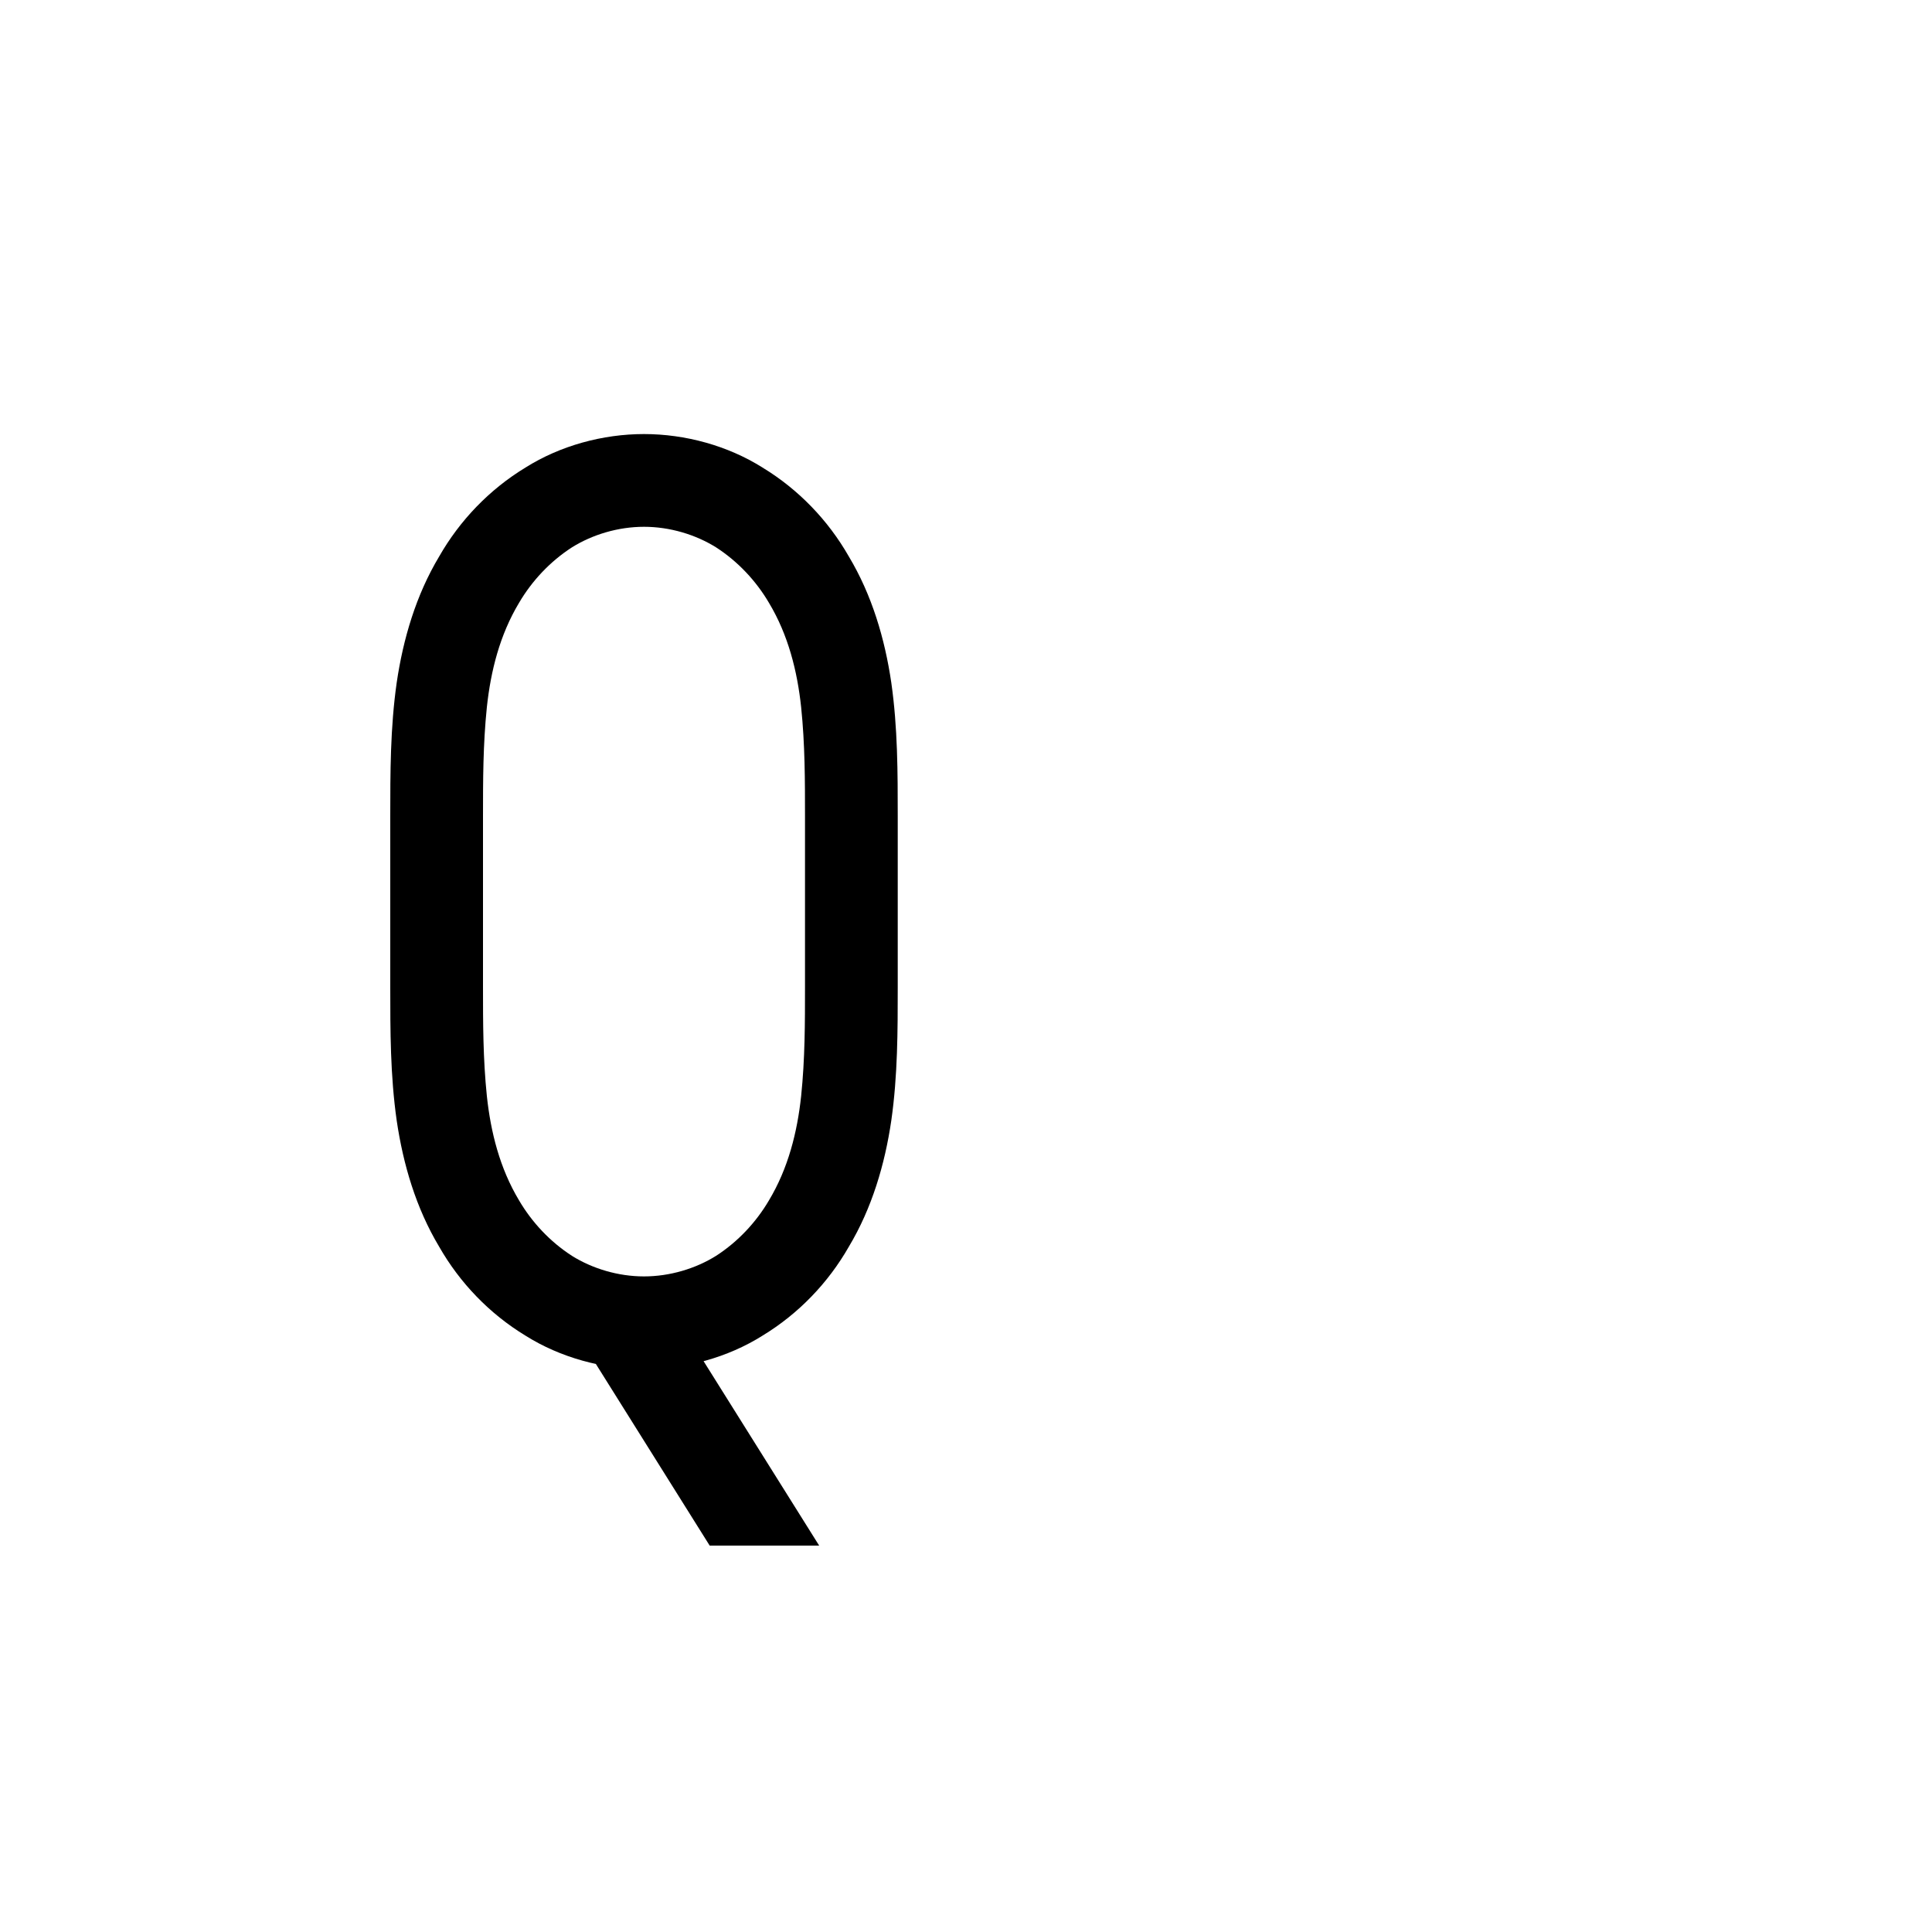
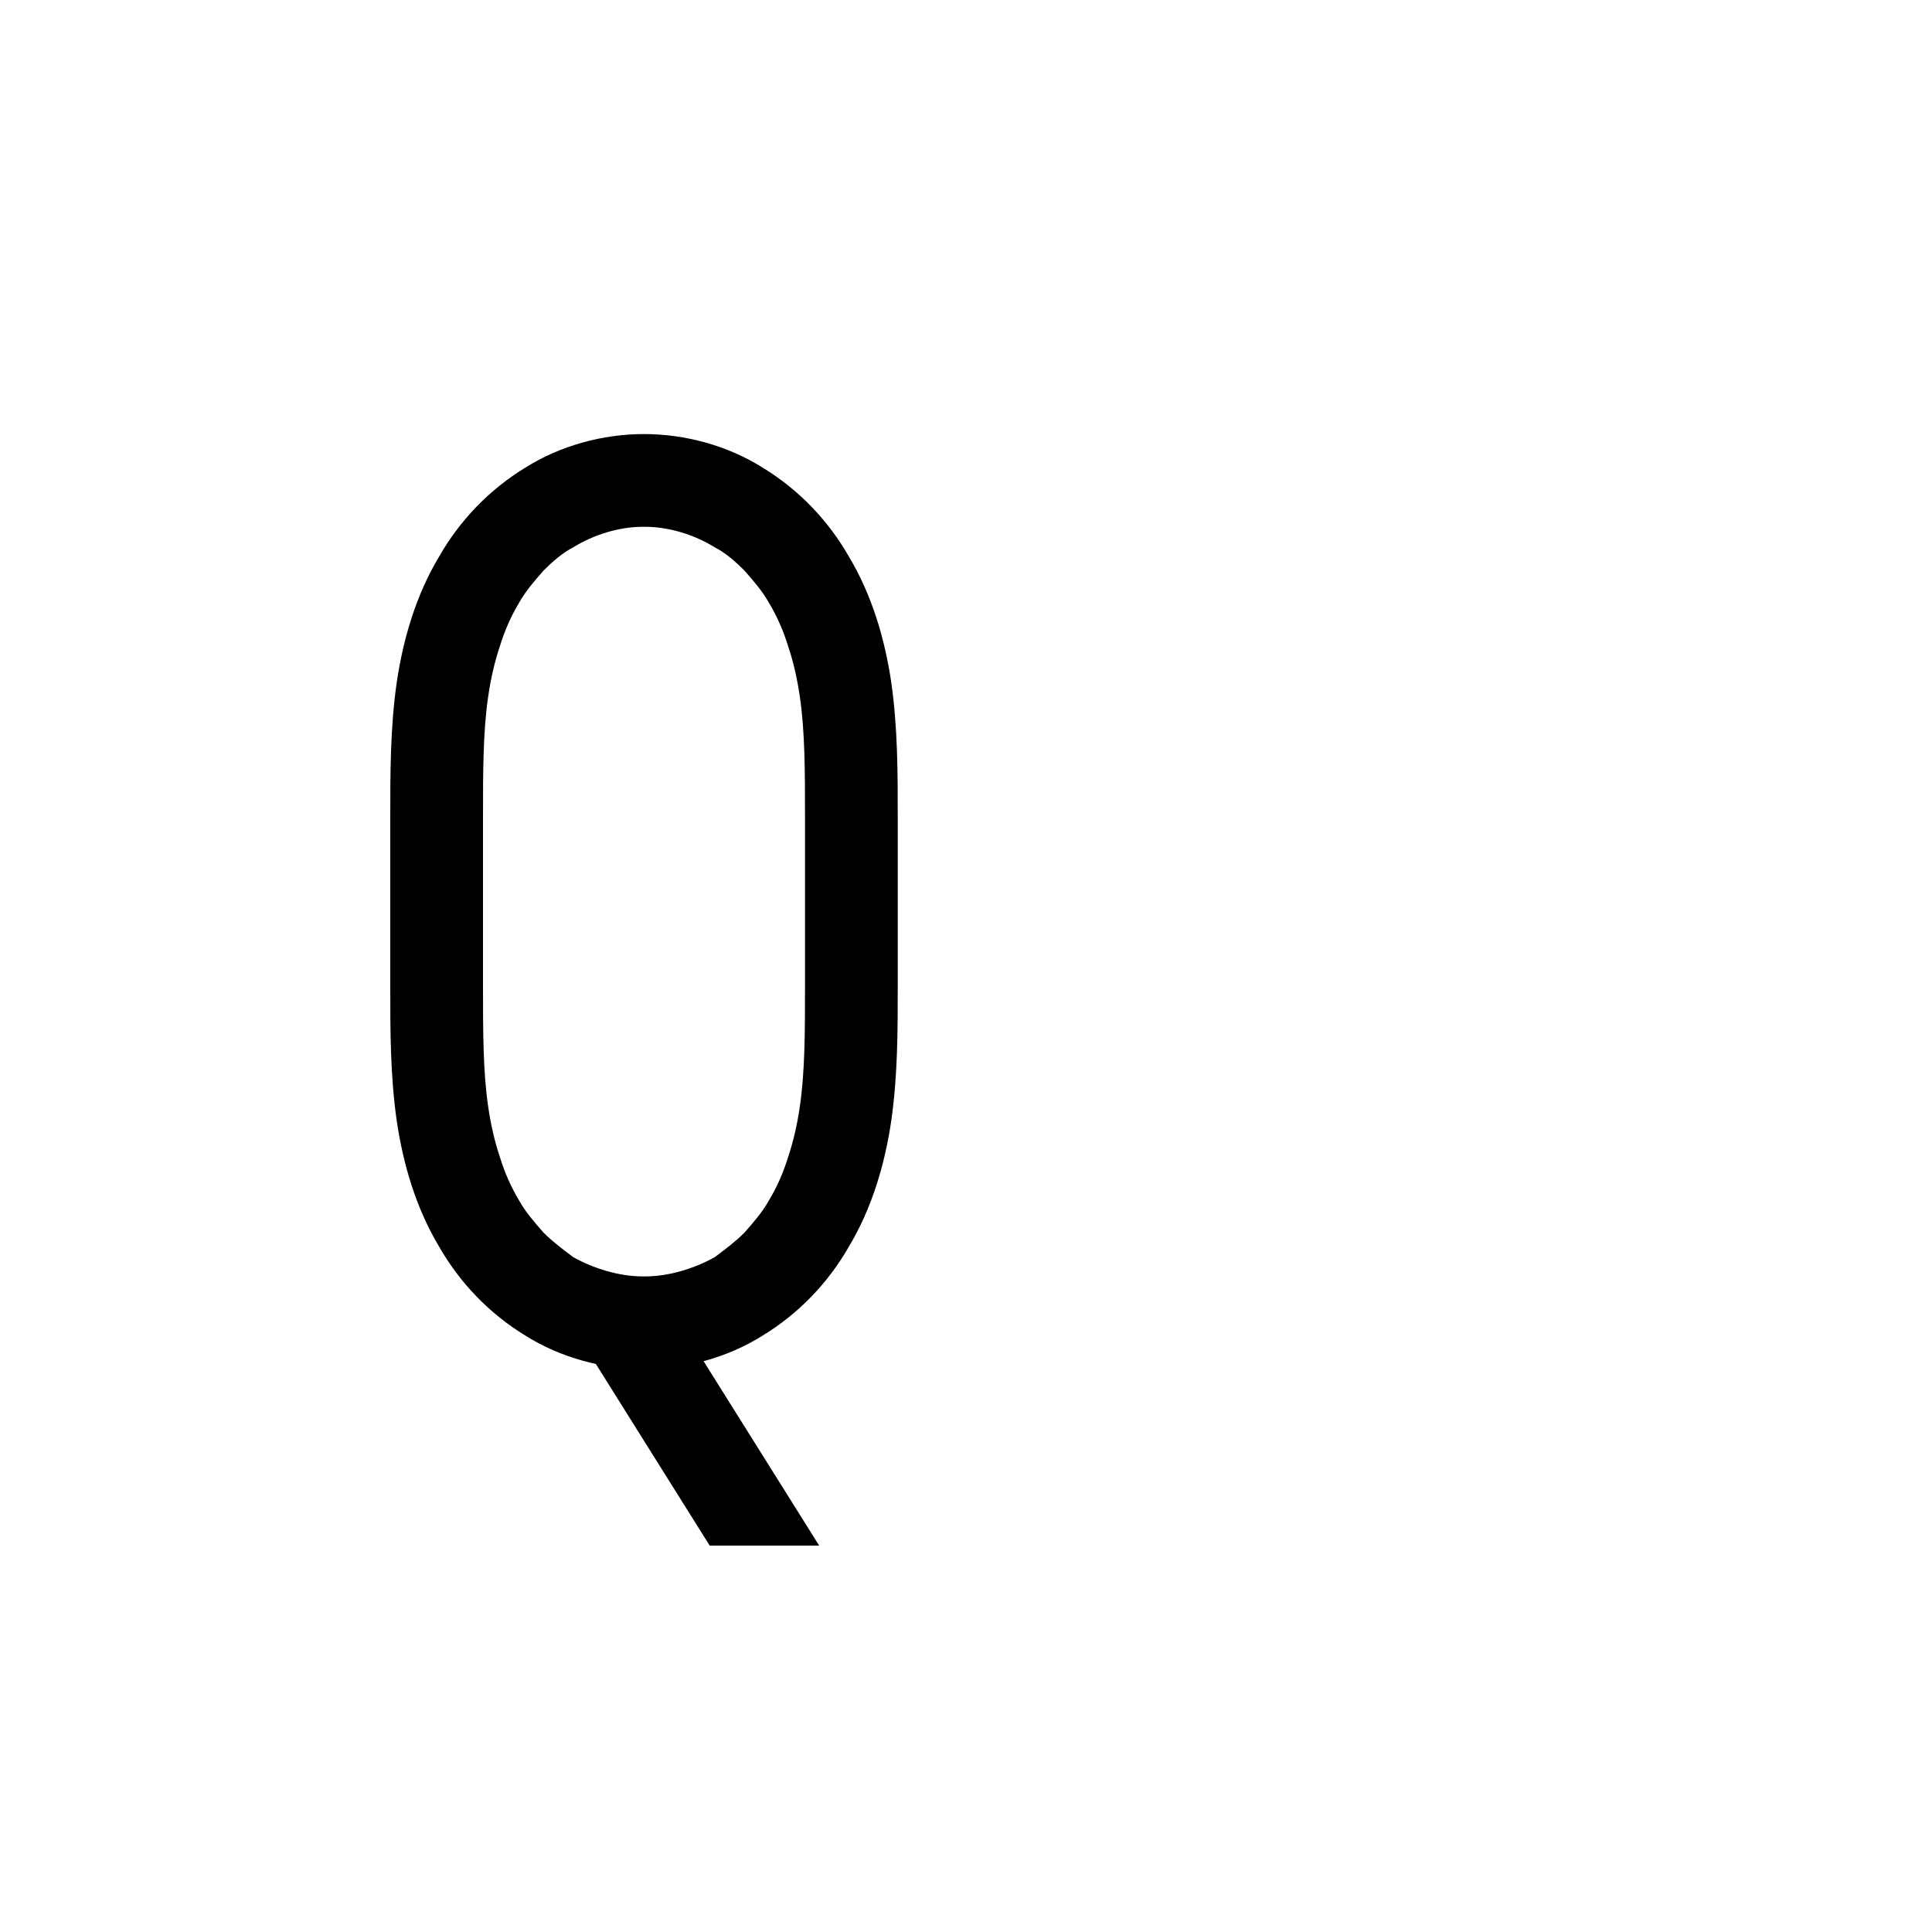
<svg xmlns="http://www.w3.org/2000/svg" viewBox="-0.25 -1.05 1.5 1.5">
-   <path d="M 0.347 -0.582 C 0.337 -0.599  0.323 -0.614  0.306 -0.625 C 0.29 -0.635  0.27 -0.641  0.25 -0.641 C 0.23 -0.641  0.21 -0.635  0.194 -0.625 C 0.177 -0.614  0.163 -0.599  0.153 -0.582 C 0.138 -0.557  0.131 -0.529  0.128 -0.501 C 0.125 -0.472  0.125 -0.444  0.125 -0.416 L 0.125 -0.284 C 0.125 -0.256  0.125 -0.228  0.128 -0.199 C 0.131 -0.171  0.138 -0.143  0.153 -0.118 C 0.163 -0.101  0.177 -0.086  0.194 -0.075 C 0.21 -0.065  0.23 -0.059  0.25 -0.059 C 0.27 -0.059  0.29 -0.065  0.306 -0.075 C 0.323 -0.086  0.337 -0.101  0.347 -0.118 C 0.362 -0.143  0.369 -0.171  0.372 -0.199 C 0.375 -0.228  0.375 -0.256  0.375 -0.284 L 0.375 -0.416 C 0.375 -0.444  0.375 -0.472  0.372 -0.501 C 0.369 -0.529  0.362 -0.557  0.347 -0.582 Z M 0.447 -0.416 L 0.447 -0.284 C 0.447 -0.25  0.447 -0.215  0.442 -0.18 C 0.437 -0.146  0.427 -0.112  0.409 -0.082 C 0.393 -0.054  0.37 -0.03  0.342 -0.013 C 0.315 0.004  0.282 0.013  0.25 0.013 C 0.218 0.013  0.185 0.004  0.158 -0.013 C 0.13 -0.03  0.107 -0.054  0.091 -0.082 C 0.073 -0.112  0.063 -0.146  0.058 -0.18 C 0.053 -0.215  0.053 -0.25  0.053 -0.284 L 0.053 -0.416 C 0.053 -0.45  0.053 -0.485  0.058 -0.52 C 0.063 -0.554  0.073 -0.588  0.091 -0.618 C 0.107 -0.646  0.13 -0.67  0.158 -0.687 C 0.185 -0.704  0.218 -0.713  0.25 -0.713 C 0.282 -0.713  0.315 -0.704  0.342 -0.687 C 0.37 -0.67  0.393 -0.646  0.409 -0.618 C 0.427 -0.588  0.437 -0.554  0.442 -0.52 C 0.447 -0.485  0.447 -0.45  0.447 -0.416 Z M 0.301 0.15 L 0.207 -0 L 0.292 -0 L 0.386 0.15 L 0.301 0.15 Z" fill="black" />
+   <path d="M 0.158 -0.013 C 0.13 -0.03  0.107 -0.054  0.091 -0.082 C 0.073 -0.112  0.063 -0.146  0.058 -0.18 C 0.053 -0.215  0.053 -0.25  0.053 -0.284 L 0.053 -0.416 C 0.053 -0.45  0.053 -0.485  0.058 -0.52 C 0.063 -0.554  0.073 -0.588  0.091 -0.618 C 0.107 -0.646  0.13 -0.67  0.158 -0.687 C 0.185 -0.704  0.218 -0.713  0.25 -0.713 C 0.282 -0.713  0.315 -0.704  0.342 -0.687 C 0.37 -0.67  0.393 -0.646  0.409 -0.618 C 0.427 -0.588  0.437 -0.554  0.442 -0.52 C 0.447 -0.485  0.447 -0.45  0.447 -0.416 L 0.447 -0.284 C 0.447 -0.25  0.447 -0.215  0.442 -0.18 C 0.437 -0.146  0.427 -0.112  0.409 -0.082 C 0.393 -0.054  0.37 -0.03  0.342 -0.013 C 0.315 0.004  0.282 0.013  0.25 0.013 C 0.218 0.013  0.185 0.004  0.158 -0.013 Z M 0.25 -0.059 C 0.25 -0.059  0.25 -0.059  0.25 -0.059 C 0.25 -0.059  0.25 -0.059  0.25 -0.059 C 0.25 -0.059  0.25 -0.059  0.251 -0.059 C 0.269 -0.059  0.289 -0.065  0.305 -0.074 C 0.313 -0.08  0.321 -0.086  0.328 -0.093 C 0.335 -0.101  0.342 -0.109  0.347 -0.118 C 0.353 -0.128  0.358 -0.139  0.362 -0.152 C 0.366 -0.164  0.369 -0.177  0.371 -0.191 C 0.375 -0.218  0.375 -0.25  0.375 -0.284 L 0.375 -0.416 C 0.375 -0.45  0.375 -0.482  0.371 -0.509 C 0.369 -0.523  0.366 -0.536  0.362 -0.548 C 0.358 -0.561  0.353 -0.572  0.347 -0.582 C 0.342 -0.591  0.335 -0.599  0.328 -0.607 C 0.321 -0.614  0.313 -0.621  0.305 -0.625 C 0.289 -0.635  0.269 -0.641  0.251 -0.641 C 0.25 -0.641  0.25 -0.641  0.25 -0.641 C 0.25 -0.641  0.25 -0.641  0.249 -0.641 C 0.231 -0.641  0.211 -0.635  0.195 -0.625 C 0.187 -0.621  0.179 -0.614  0.172 -0.607 C 0.165 -0.599  0.158 -0.591  0.153 -0.582 C 0.147 -0.572  0.142 -0.561  0.138 -0.548 C 0.134 -0.536  0.131 -0.523  0.129 -0.509 C 0.125 -0.482  0.125 -0.45  0.125 -0.416 L 0.125 -0.284 C 0.125 -0.25  0.125 -0.218  0.129 -0.191 C 0.131 -0.177  0.134 -0.164  0.138 -0.152 C 0.142 -0.139  0.147 -0.128  0.153 -0.118 C 0.158 -0.109  0.165 -0.101  0.172 -0.093 C 0.179 -0.086  0.187 -0.08  0.195 -0.074 C 0.211 -0.065  0.231 -0.059  0.249 -0.059 C 0.249 -0.059  0.25 -0.059  0.25 -0.059 Z M 0.301 0.15 L 0.207 -0 L 0.292 -0 L 0.386 0.15 L 0.301 0.15 Z" fill="black" />
</svg>
